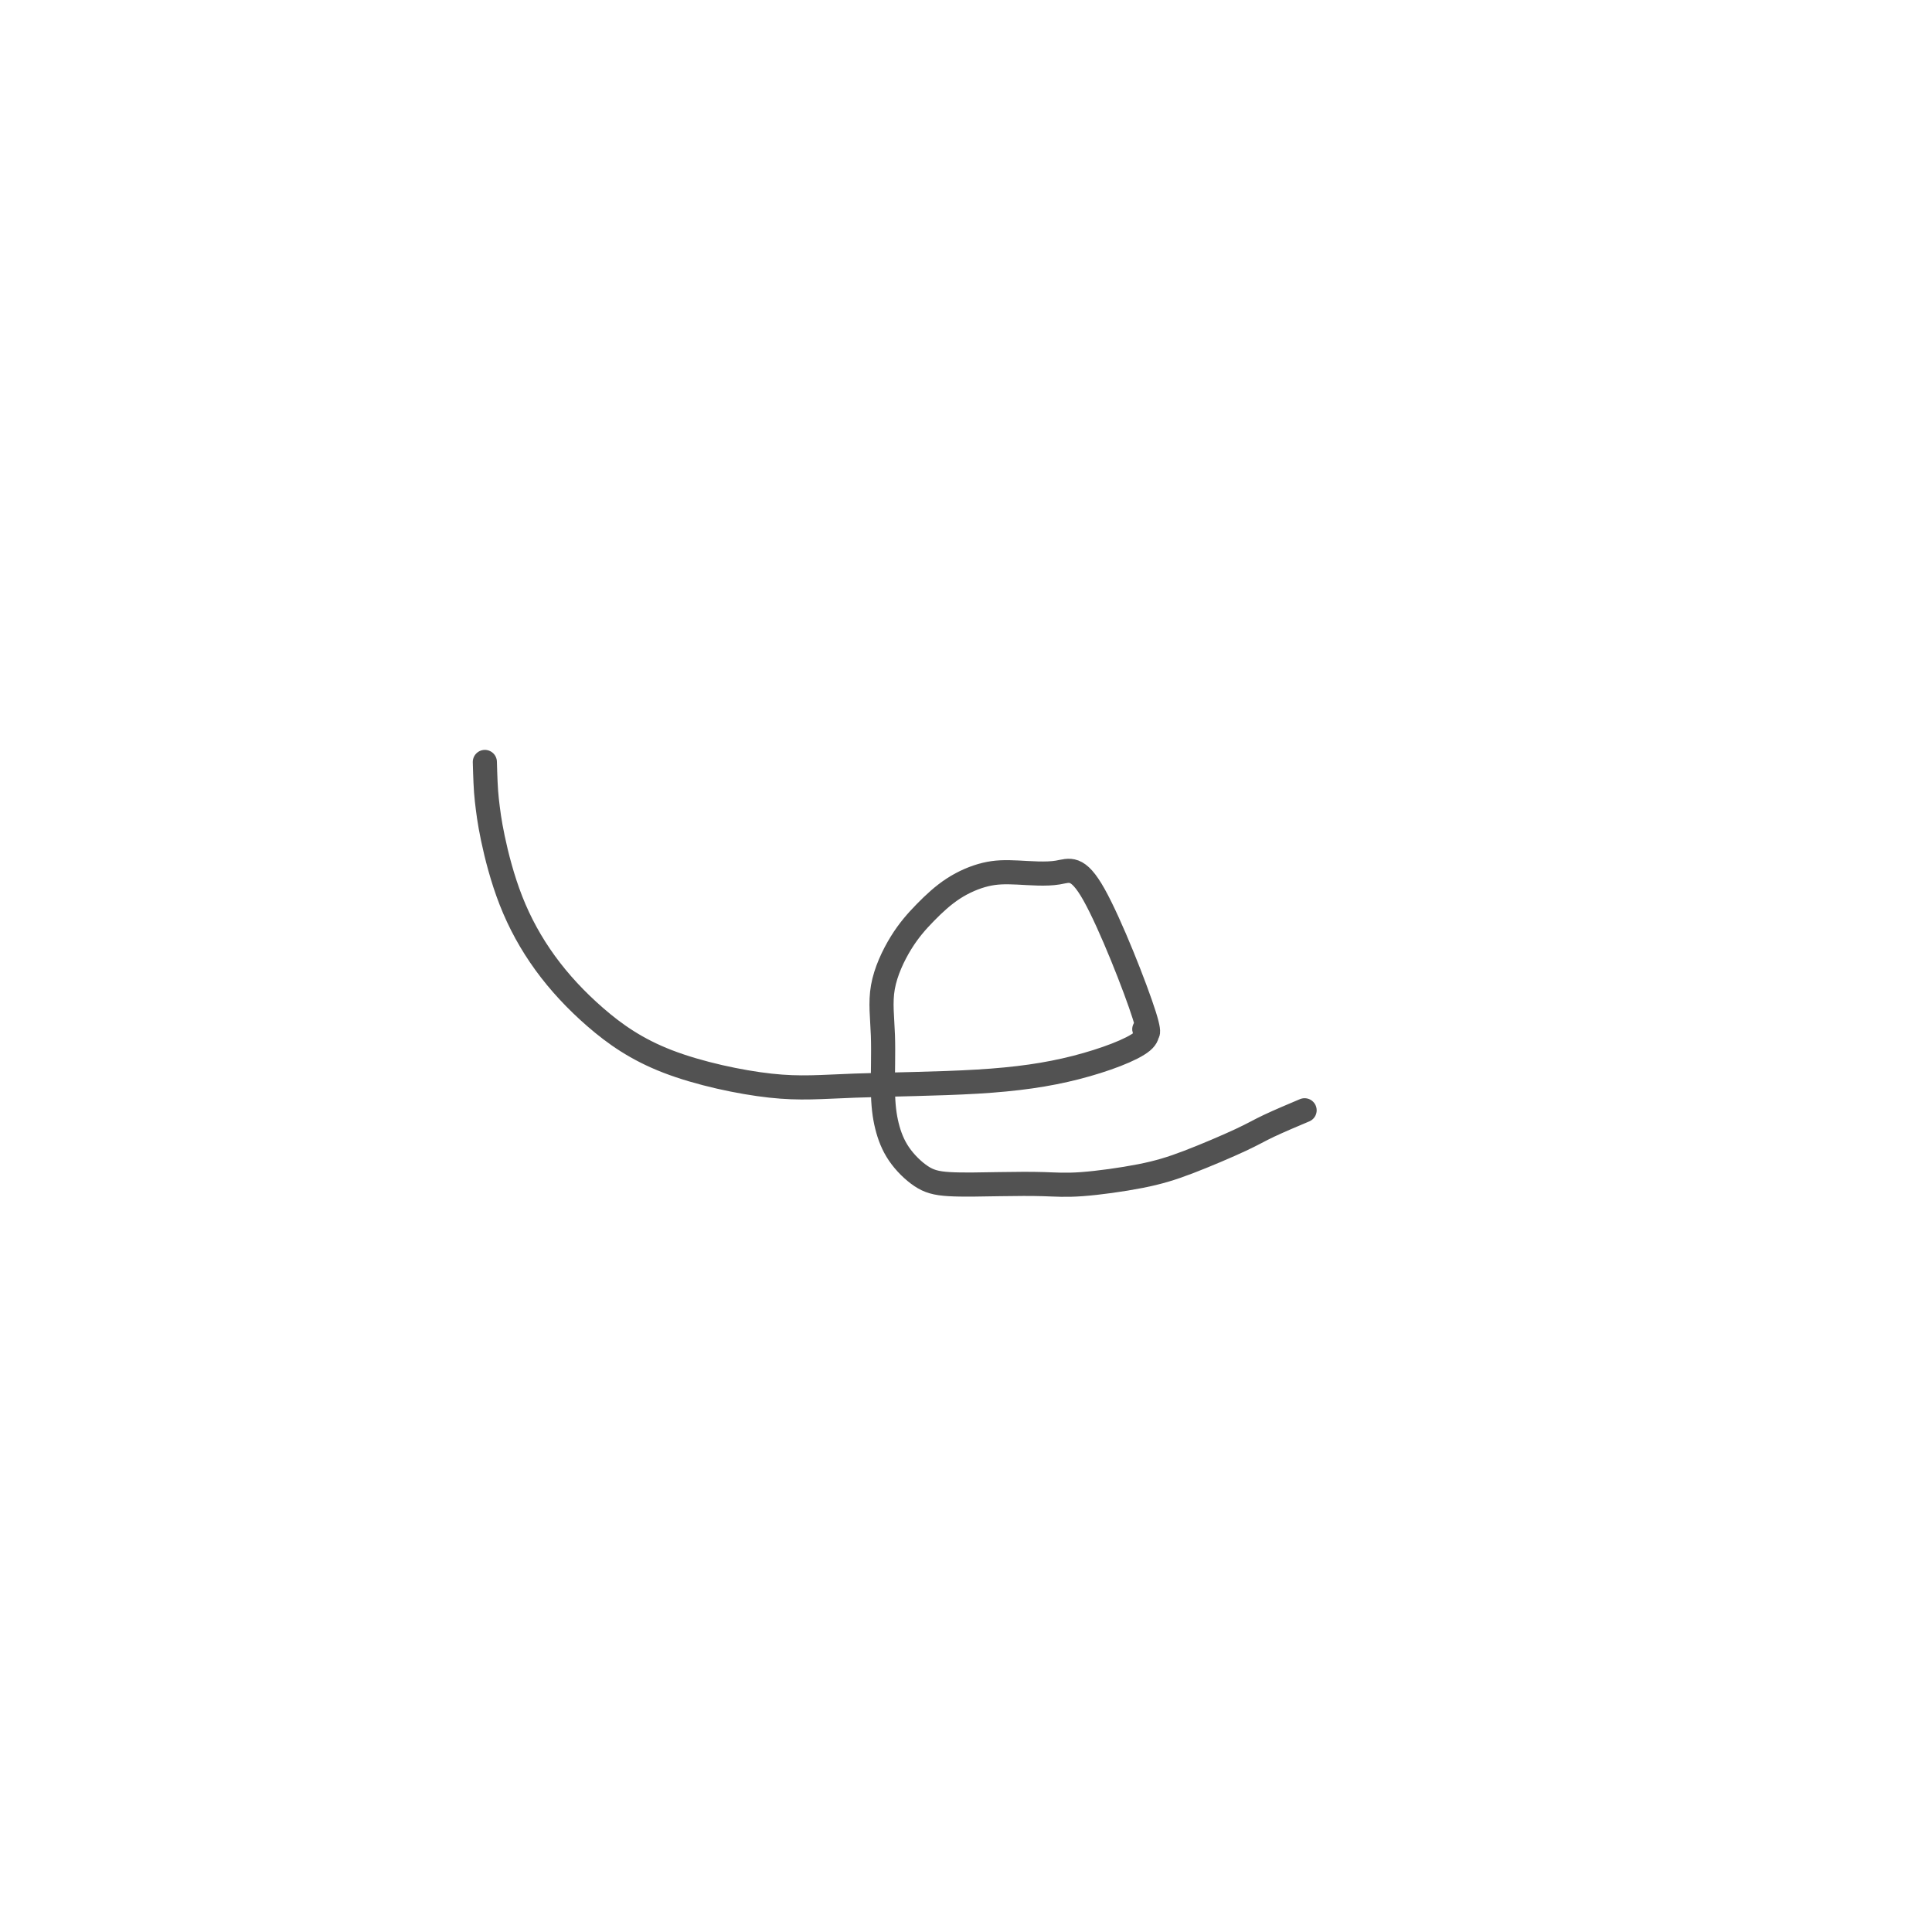
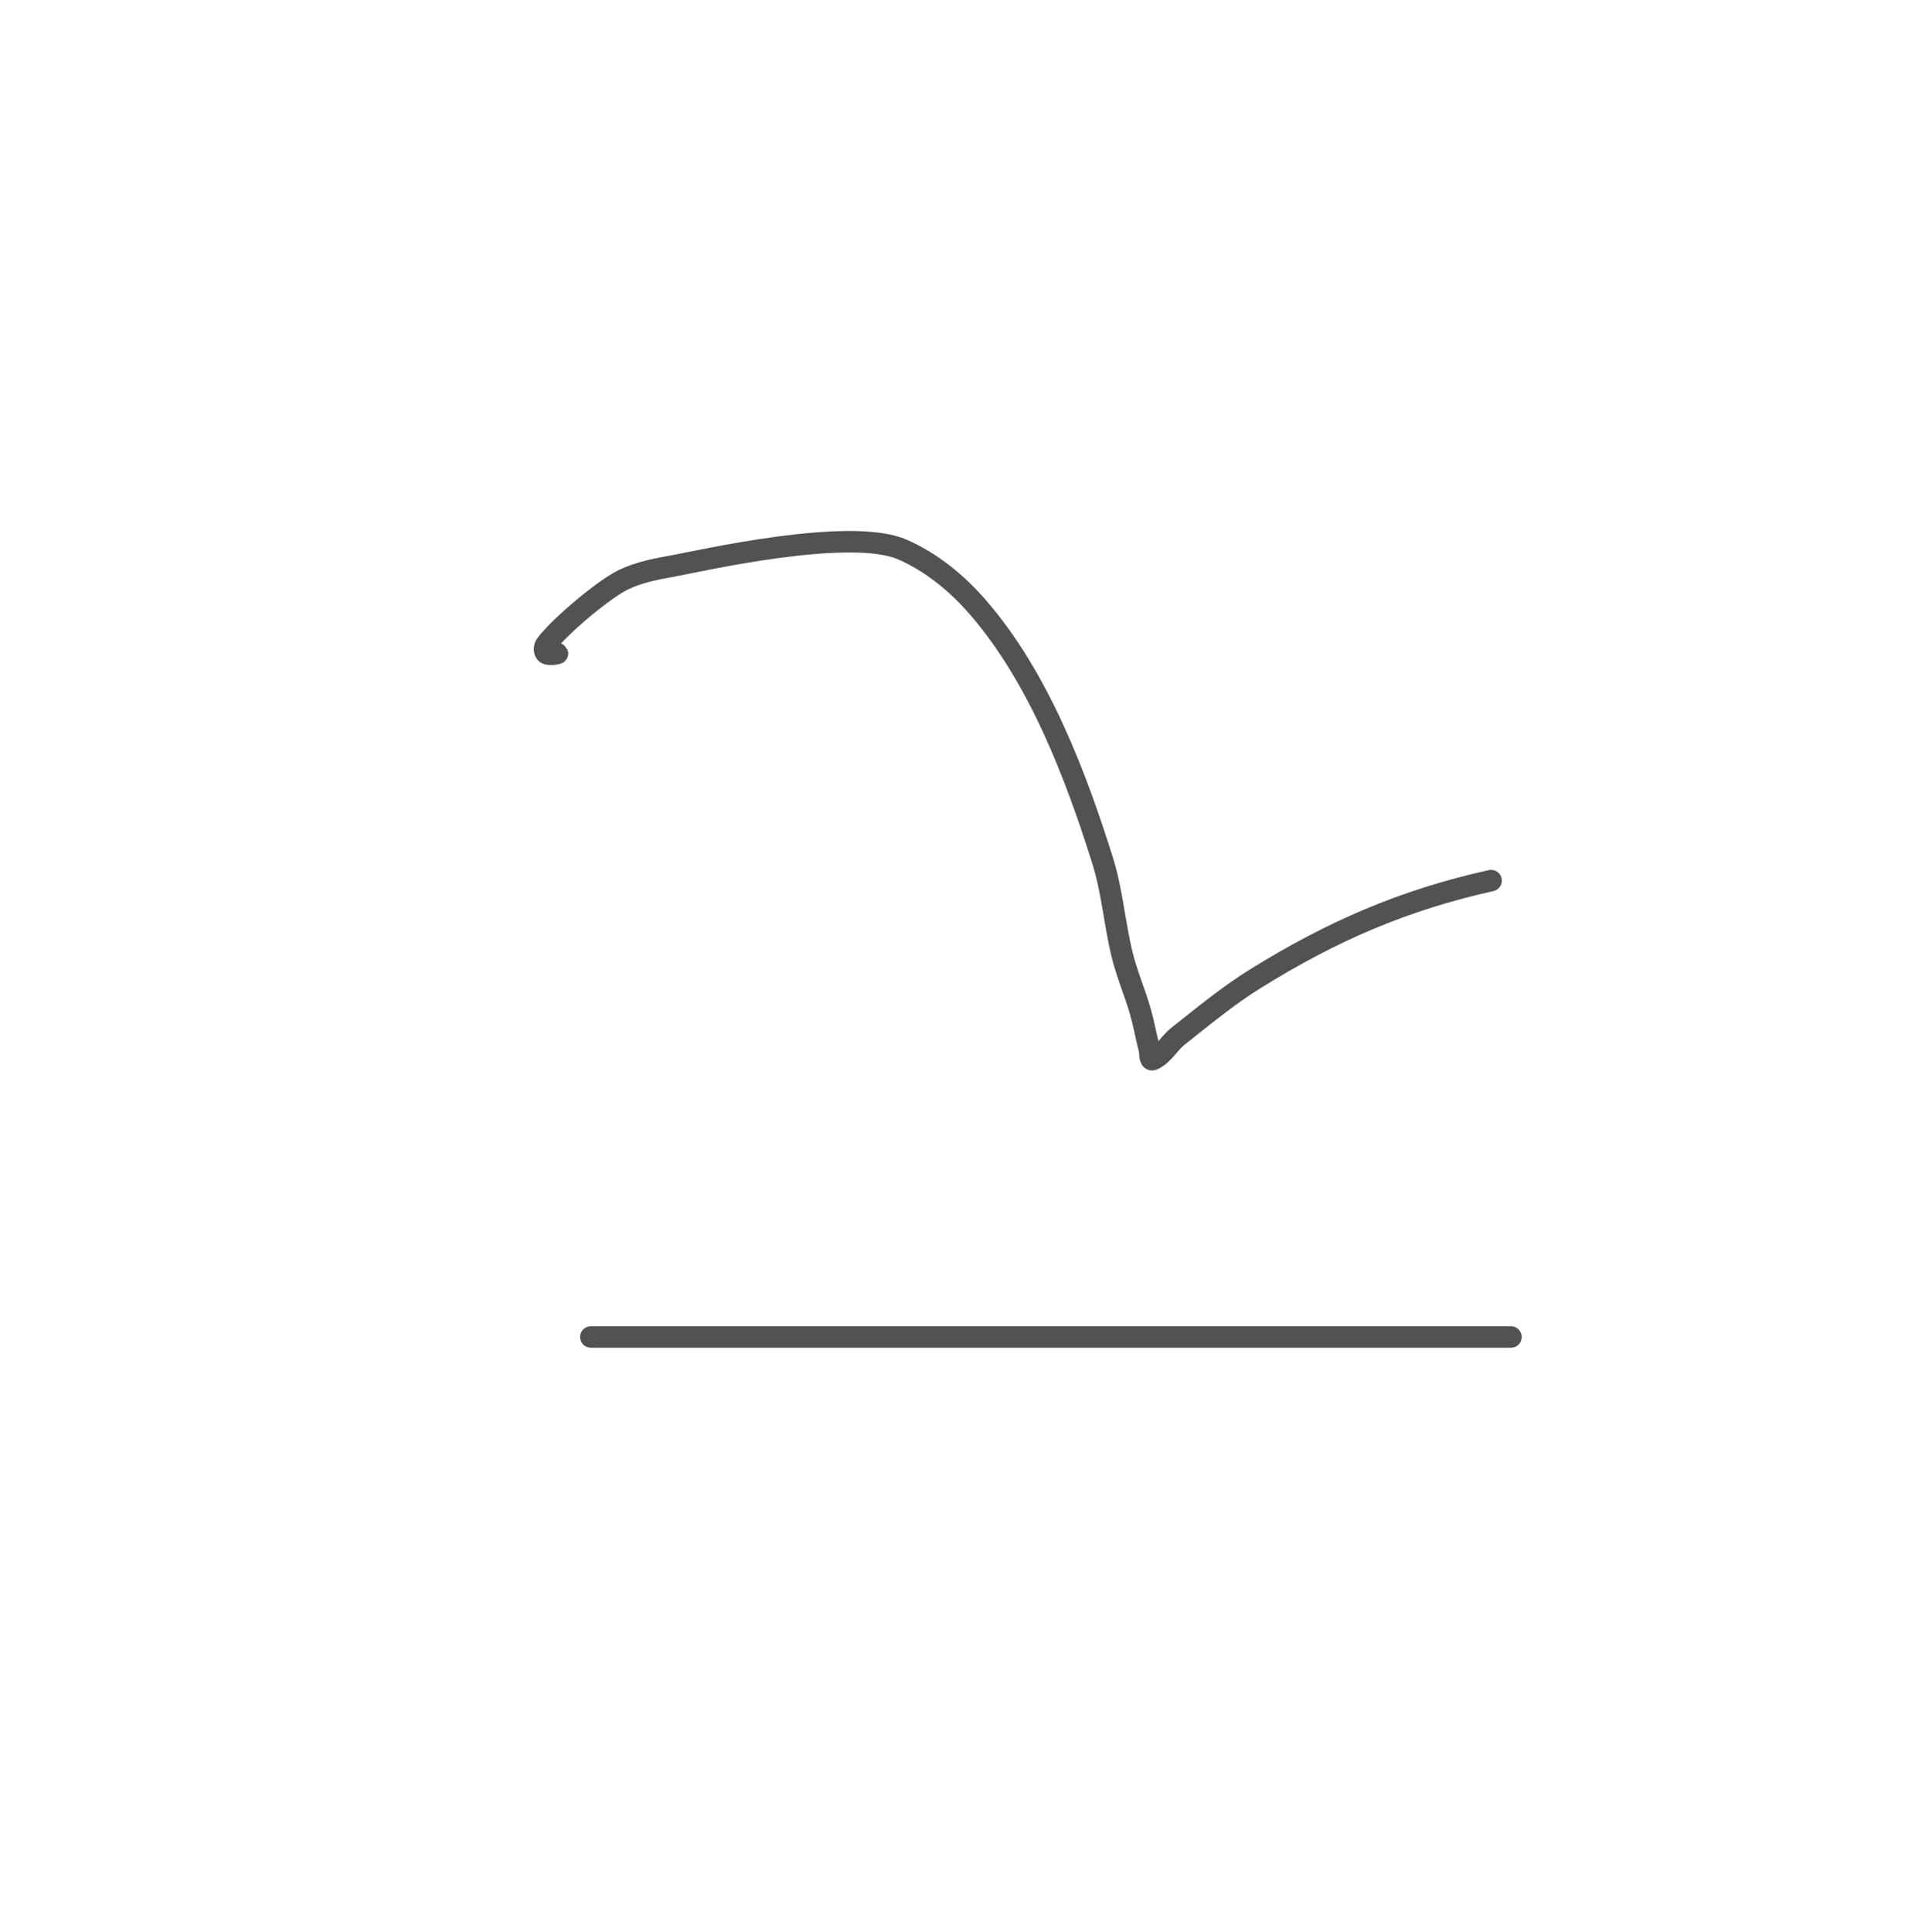
- <svg xmlns="http://www.w3.org/2000/svg" version="1.1" width="960.996" height="960.996">
+ <svg xmlns="http://www.w3.org/2000/svg" version="1.1" width="1078.992" height="1078.992">
  <g fill="none" fill-rule="nonzero" stroke="#181818" stroke-width="12" stroke-linecap="round" stroke-linejoin="round" stroke-miterlimit="10" stroke-dasharray="" stroke-dashoffset="0" font-family="none" font-weight="none" font-size="none" text-anchor="none" style="mix-blend-mode: normal">
-     <path d="M647.168,553.004c1.561,-0.657 3.123,-1.314 0.001,0c-3.122,1.314 -10.927,4.598 -16.001,7c-5.074,2.402 -7.417,3.922 -14,7c-6.583,3.078 -17.407,7.714 -26,11c-8.593,3.286 -14.955,5.222 -24,7c-9.045,1.778 -20.774,3.398 -29,4c-8.226,0.602 -12.951,0.187 -19,0c-6.049,-0.187 -13.424,-0.146 -22,0c-8.576,0.146 -18.355,0.397 -25,0c-6.645,-0.397 -10.157,-1.442 -14,-4c-3.843,-2.558 -8.017,-6.629 -11,-11c-2.983,-4.371 -4.775,-9.041 -6,-14c-1.225,-4.959 -1.885,-10.207 -2,-18c-0.115,-7.793 0.313,-18.129 0,-27c-0.313,-8.871 -1.367,-16.275 0,-24c1.367,-7.725 5.155,-15.77 9,-22c3.845,-6.23 7.749,-10.645 12,-15c4.251,-4.355 8.851,-8.648 14,-12c5.149,-3.352 10.848,-5.761 16,-7c5.152,-1.239 9.759,-1.307 16,-1c6.241,0.307 14.117,0.991 20,0c5.883,-0.991 9.774,-3.656 18,11c8.226,14.656 20.786,46.634 25,60c4.214,13.366 0.082,8.119 0,7c-0.082,-1.119 3.888,1.89 -1,6c-4.888,4.11 -18.632,9.321 -33,13c-14.368,3.679 -29.359,5.825 -49,7c-19.641,1.175 -43.932,1.38 -61,2c-17.068,0.62 -26.911,1.654 -42,0c-15.089,-1.654 -35.422,-5.996 -51,-12c-15.578,-6.004 -26.401,-13.67 -36,-22c-9.599,-8.33 -17.975,-17.326 -25,-27c-7.025,-9.674 -12.699,-20.028 -17,-31c-4.301,-10.972 -7.229,-22.564 -9,-31c-1.771,-8.436 -2.386,-13.718 -3,-19c-0.614,-5.282 -0.807,-12.141 -1,-19" opacity="0.75" />
+     <path d="M311.098,364.996c2.002,0 -4.462,1.282 -6,0c-1.28,-1.067 -1.019,-3.681 0,-5c8.347,-10.801 32.287,-30.741 43,-36c9.002,-4.419 19.135,-6.199 29,-8c14.051,-2.566 97.652,-21.729 127,-9c16.147,7.004 30.44,18.728 42,32c34.103,39.155 54.894,93.805 70,142c5.396,17.217 6.624,35.496 11,53c2.633,10.533 6.991,20.568 10,31c1.994,6.914 3.194,14.035 5,21c0.529,2.041 0.069,6.845 2,6c5.834,-2.553 9.002,-9.054 14,-13c14.023,-11.071 27.833,-22.556 43,-32c43.066,-26.814 83.312,-44.18 132,-55" opacity="0.75" />
+     <path d="M843.098,746.996c-0.537,0 -1.074,0 0.001,0c1.075,0 3.763,0 -7.001,0c-10.764,0 -34.978,0 -70,0c-35.022,0 -80.852,0 -132,0c-51.148,0 -107.614,0 -152,0c-44.386,0 -76.693,0 -109,0c-32.307,0 -37.653,0 -43,0" opacity="0.75" />
  </g>
</svg>
